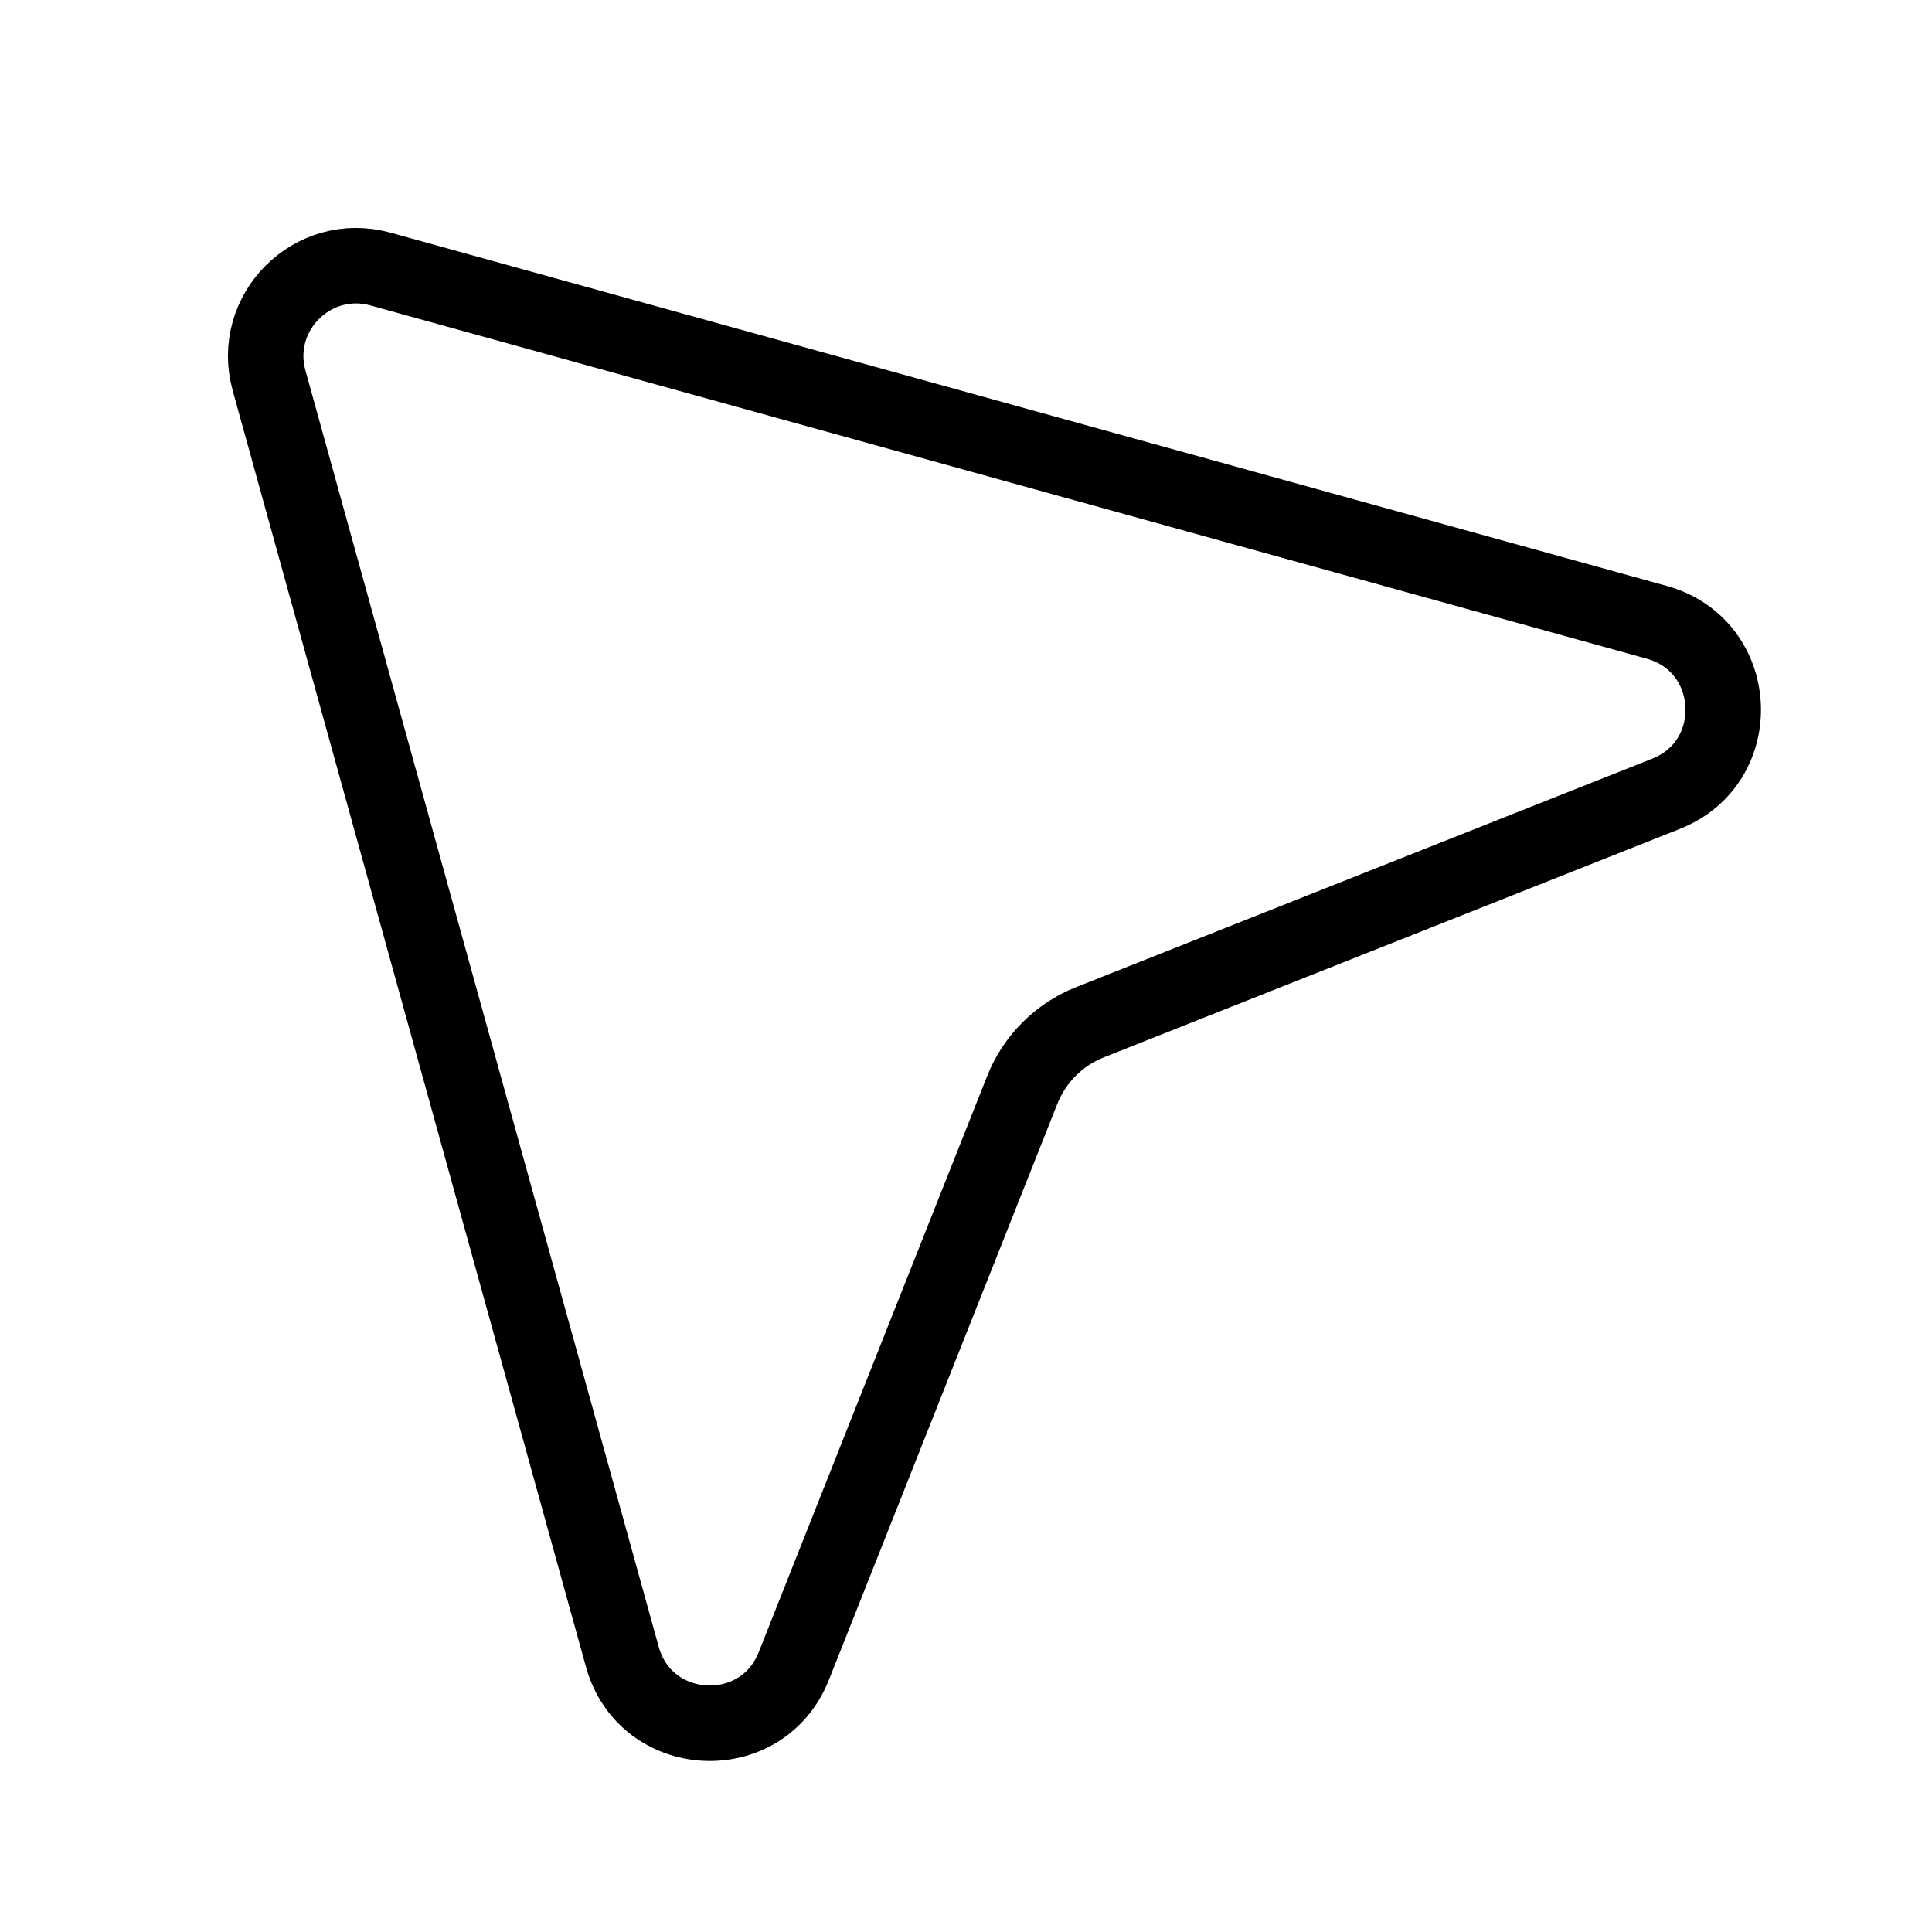
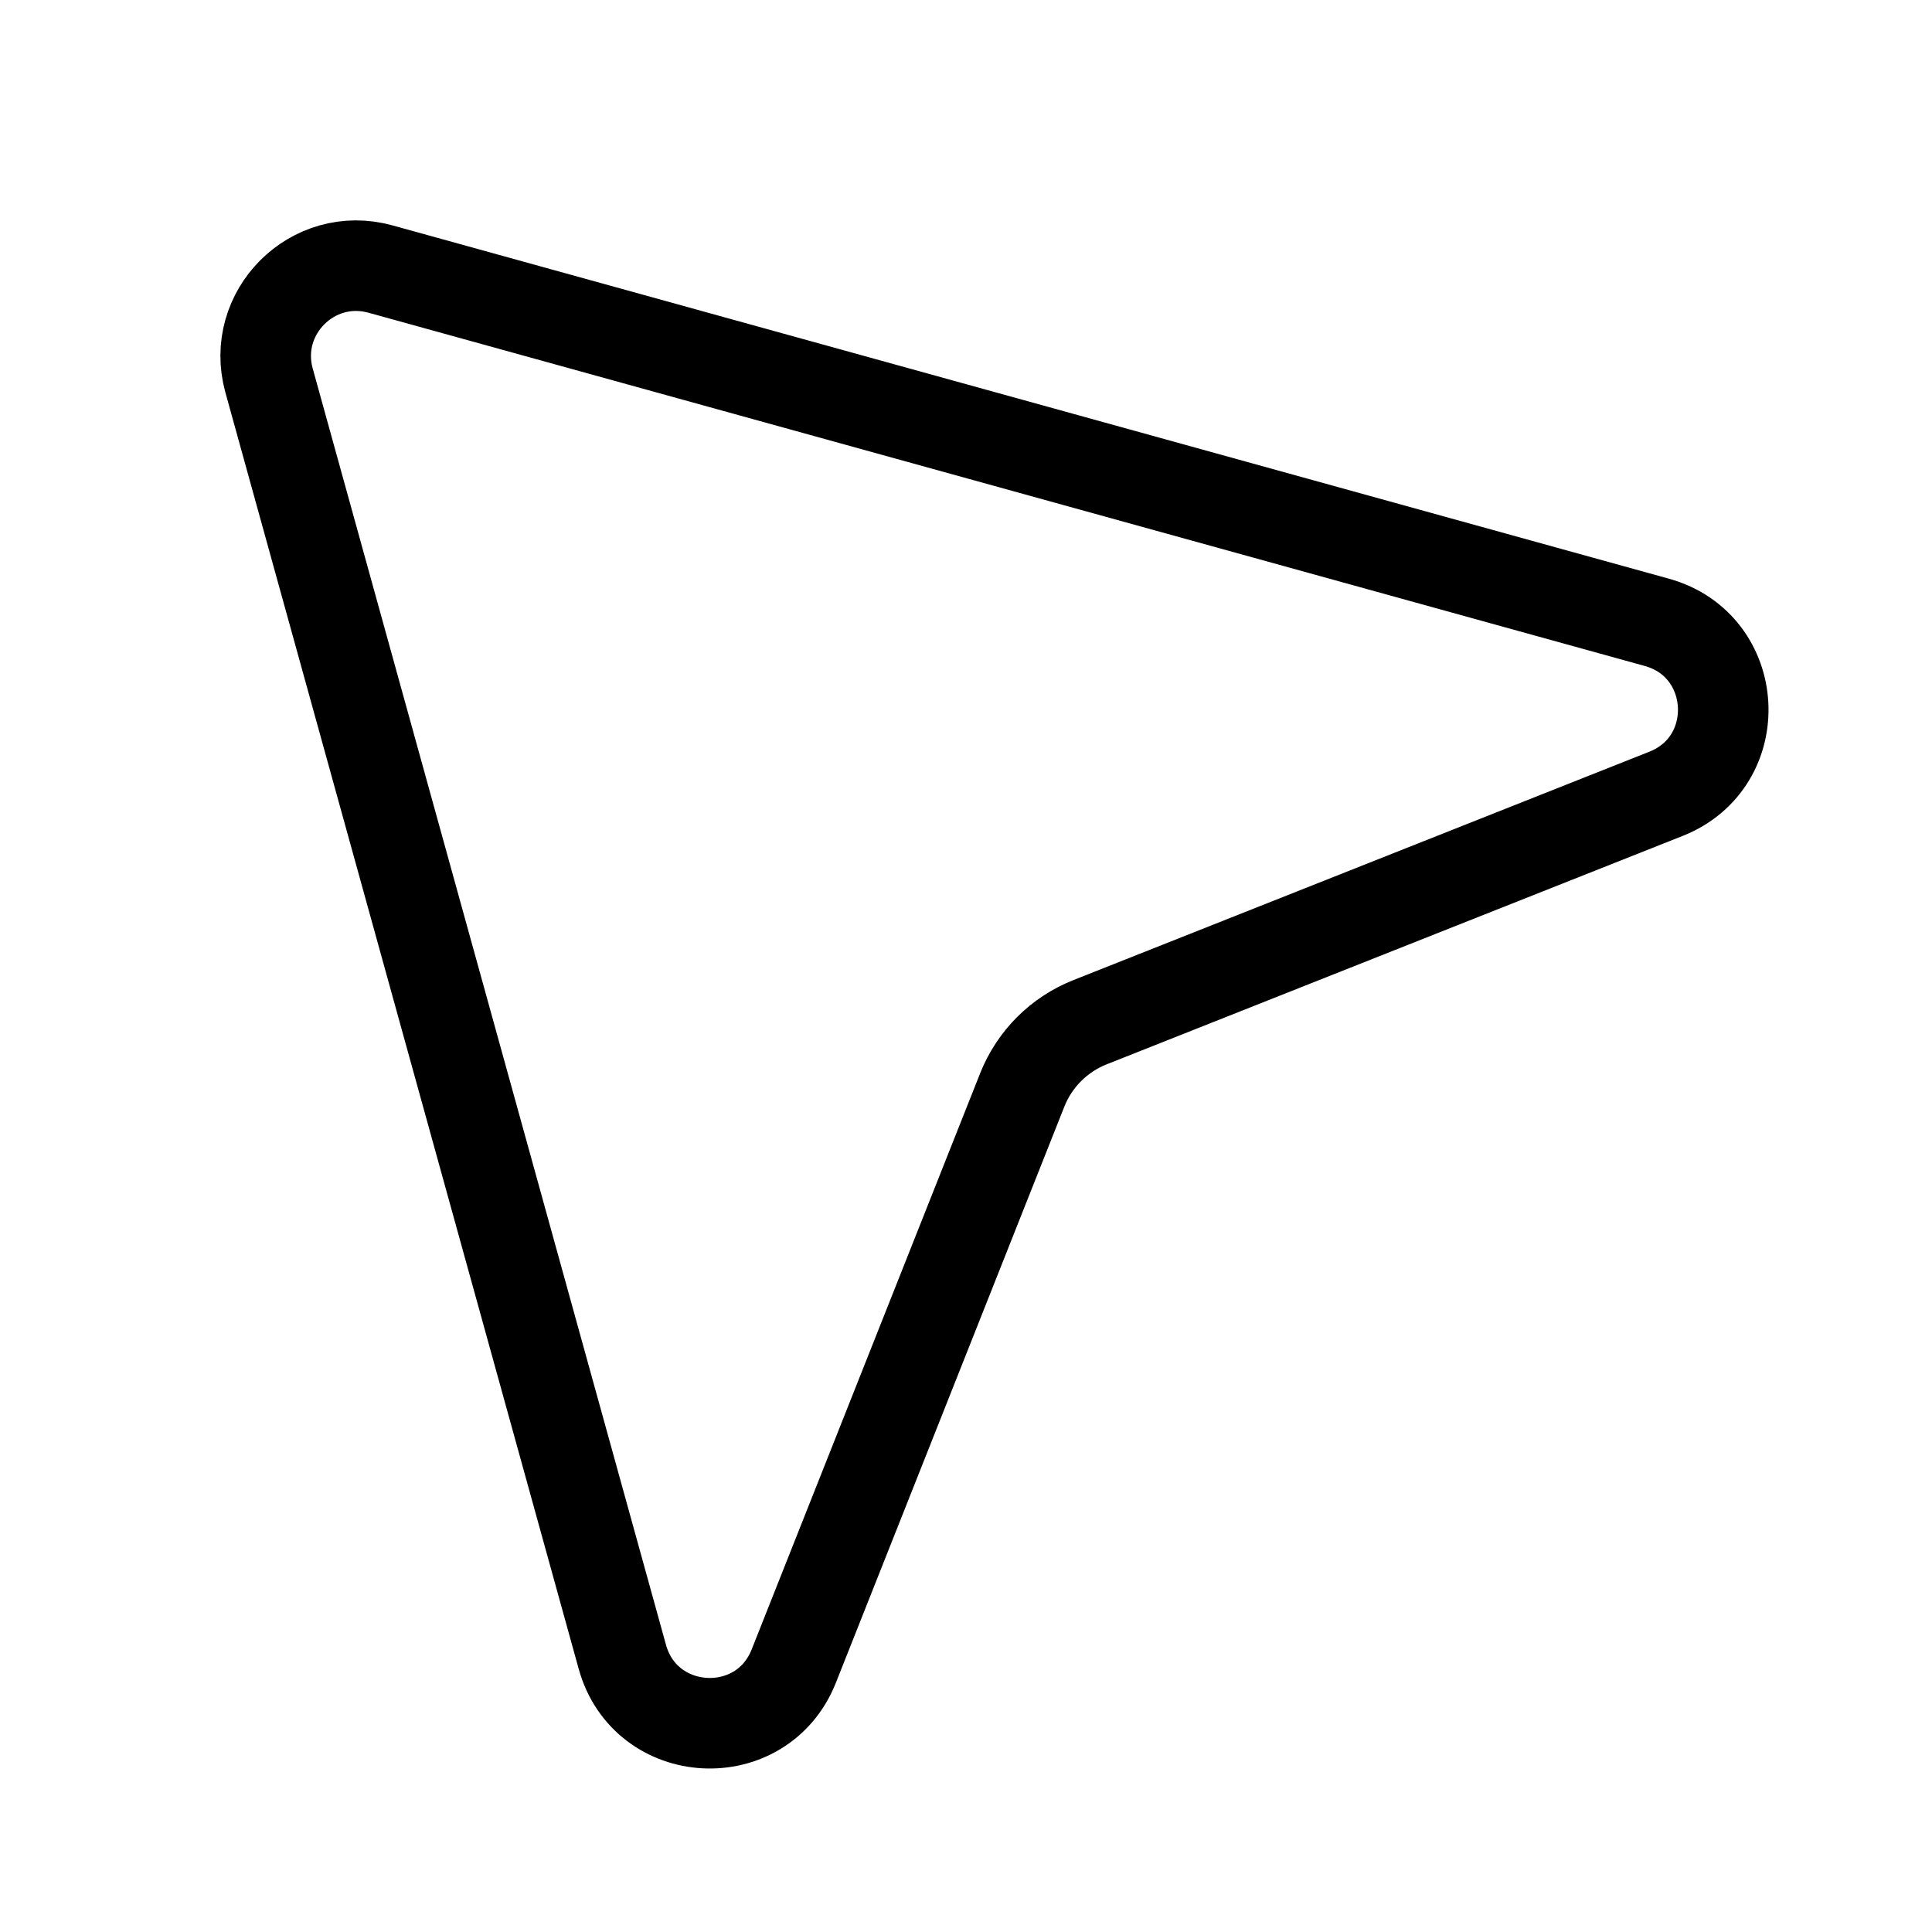
<svg xmlns="http://www.w3.org/2000/svg" width="128" height="128" viewBox="0 0 128 128" fill="none">
-   <path d="M41.231 109.769L17.826 25.209C16.582 20.715 20.715 16.582 25.209 17.826L109.769 41.231C115.314 42.766 115.729 50.47 110.38 52.591L72.213 67.726C70.163 68.539 68.539 70.163 67.726 72.213L52.591 110.38C50.47 115.729 42.766 115.314 41.231 109.769Z" stroke="currentColor" stroke-width="5" />
+   <path d="M41.231 109.769L17.826 25.209C16.582 20.715 20.715 16.582 25.209 17.826L109.769 41.231C115.314 42.766 115.729 50.47 110.38 52.591L72.213 67.726C70.163 68.539 68.539 70.163 67.726 72.213L52.591 110.38C50.47 115.729 42.766 115.314 41.231 109.769Z" stroke="currentColor" stroke-width="6" />
</svg>
